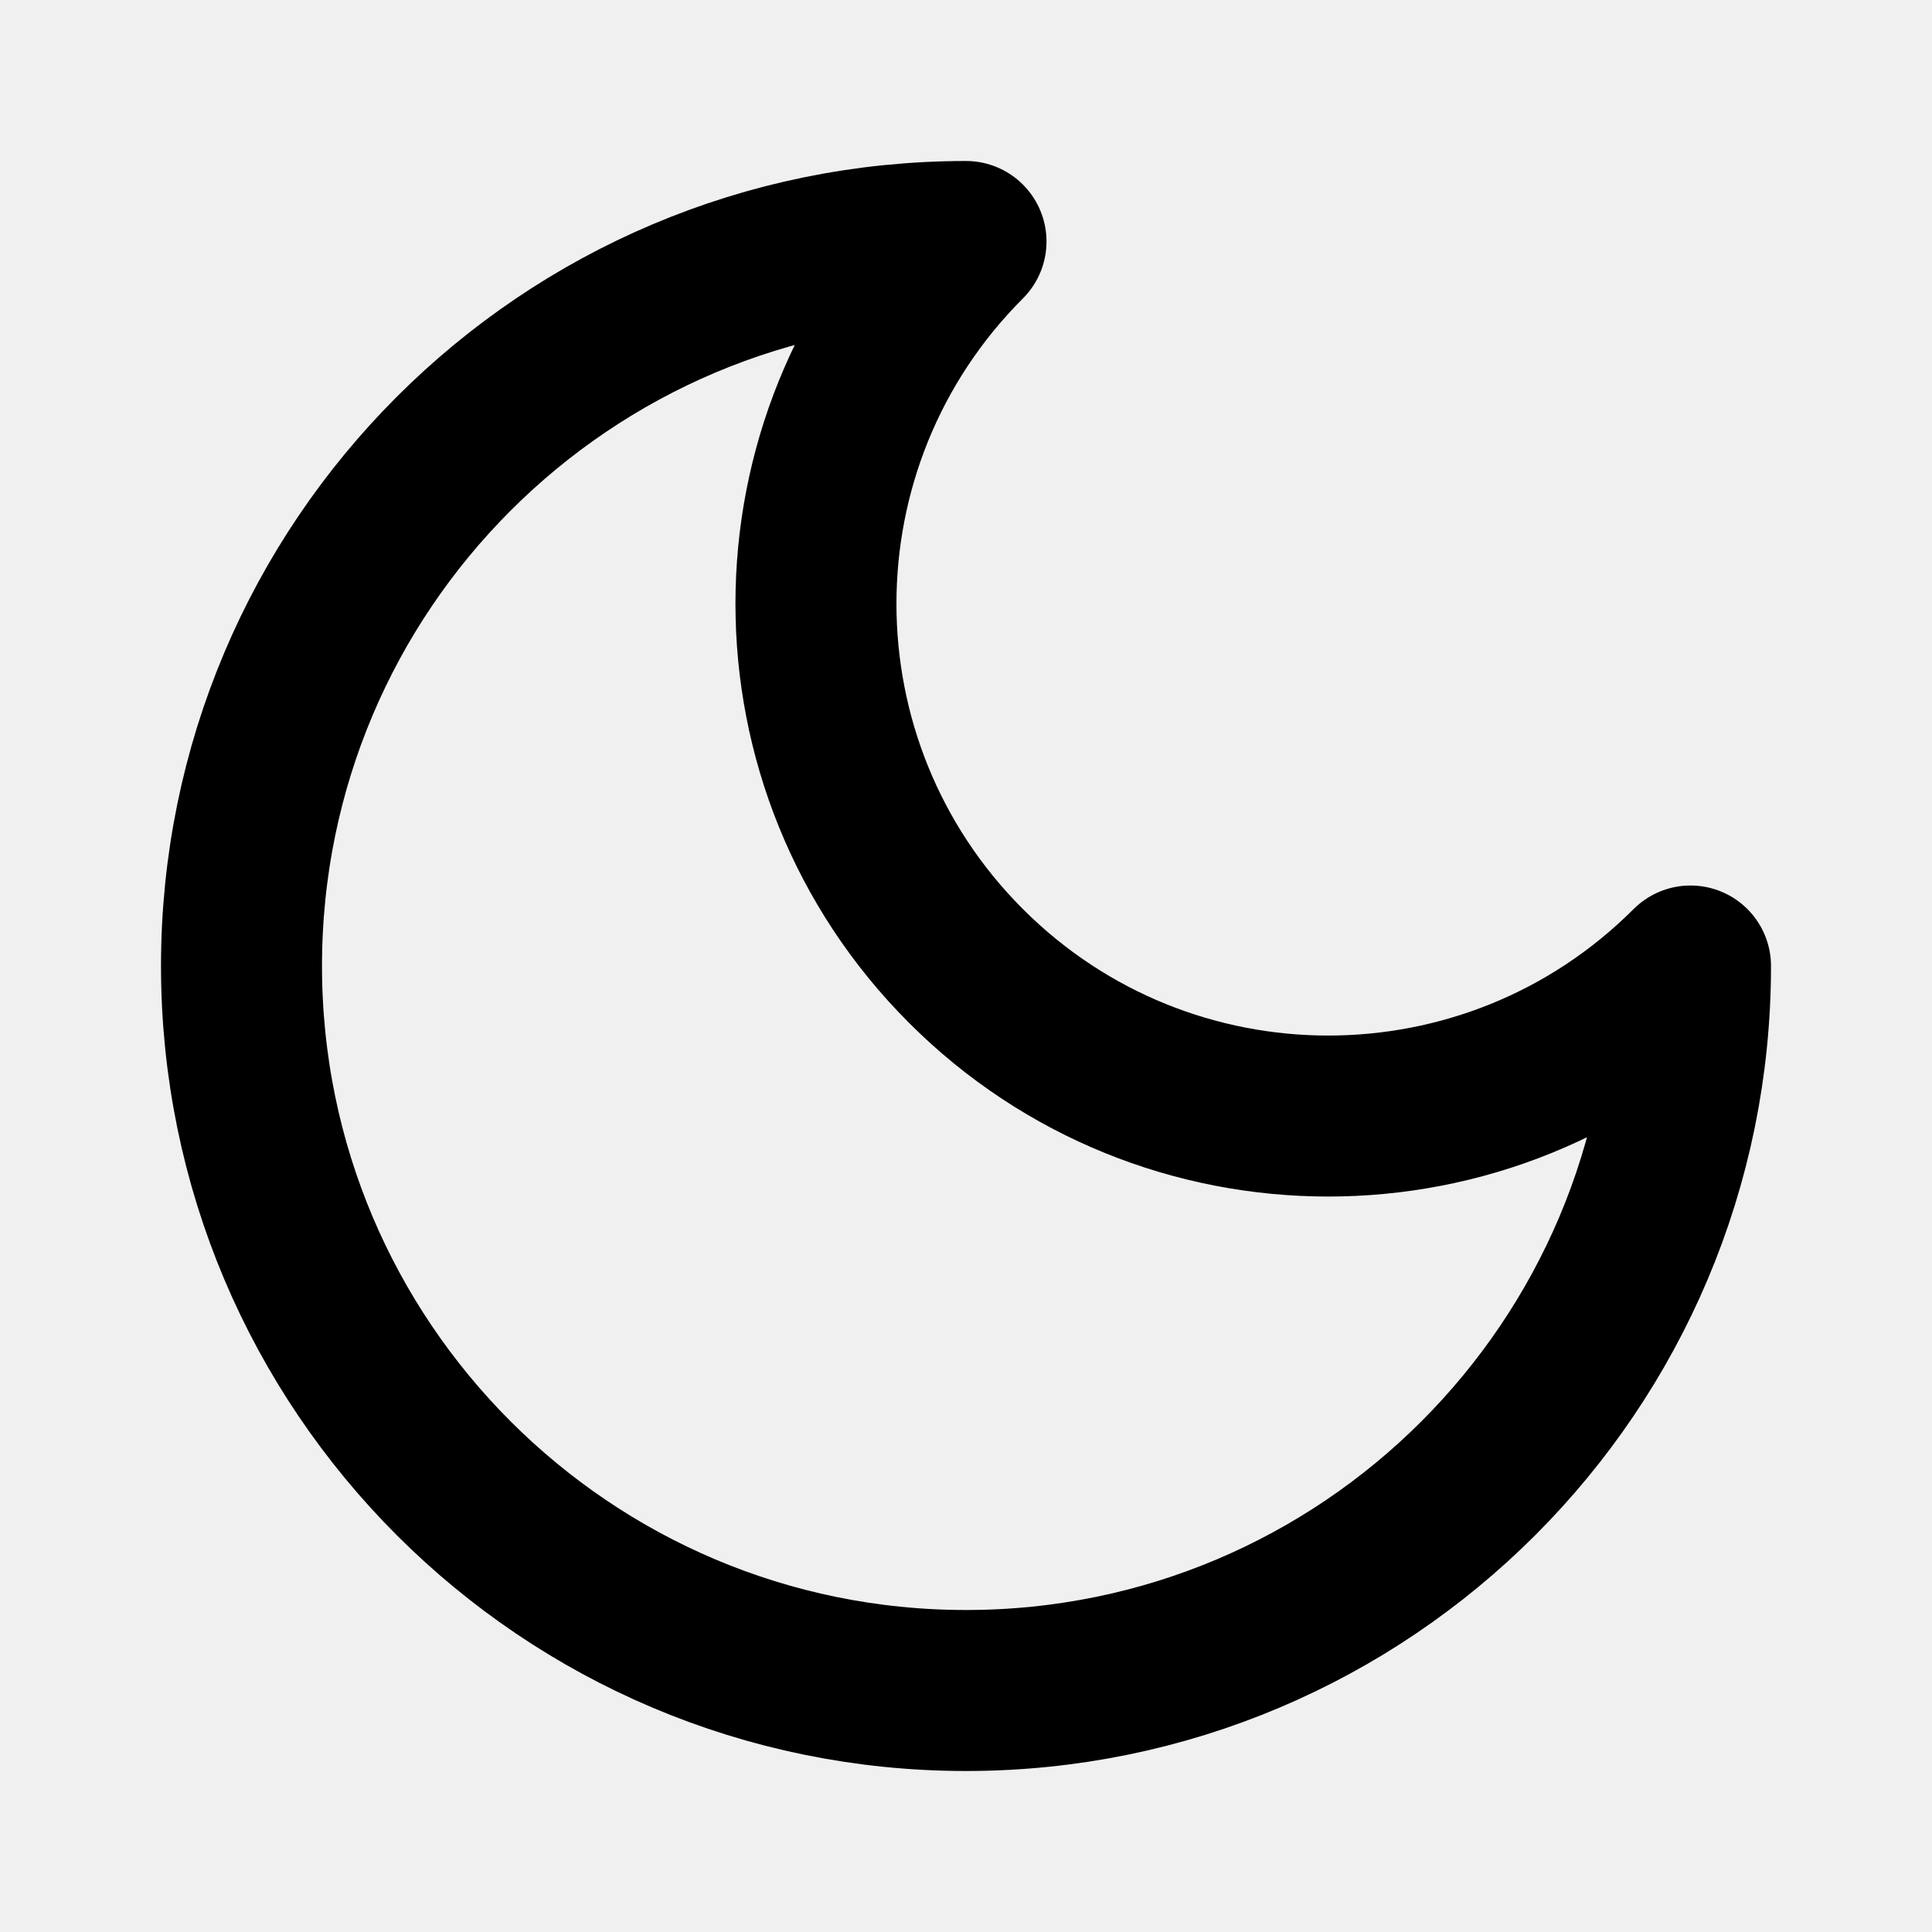
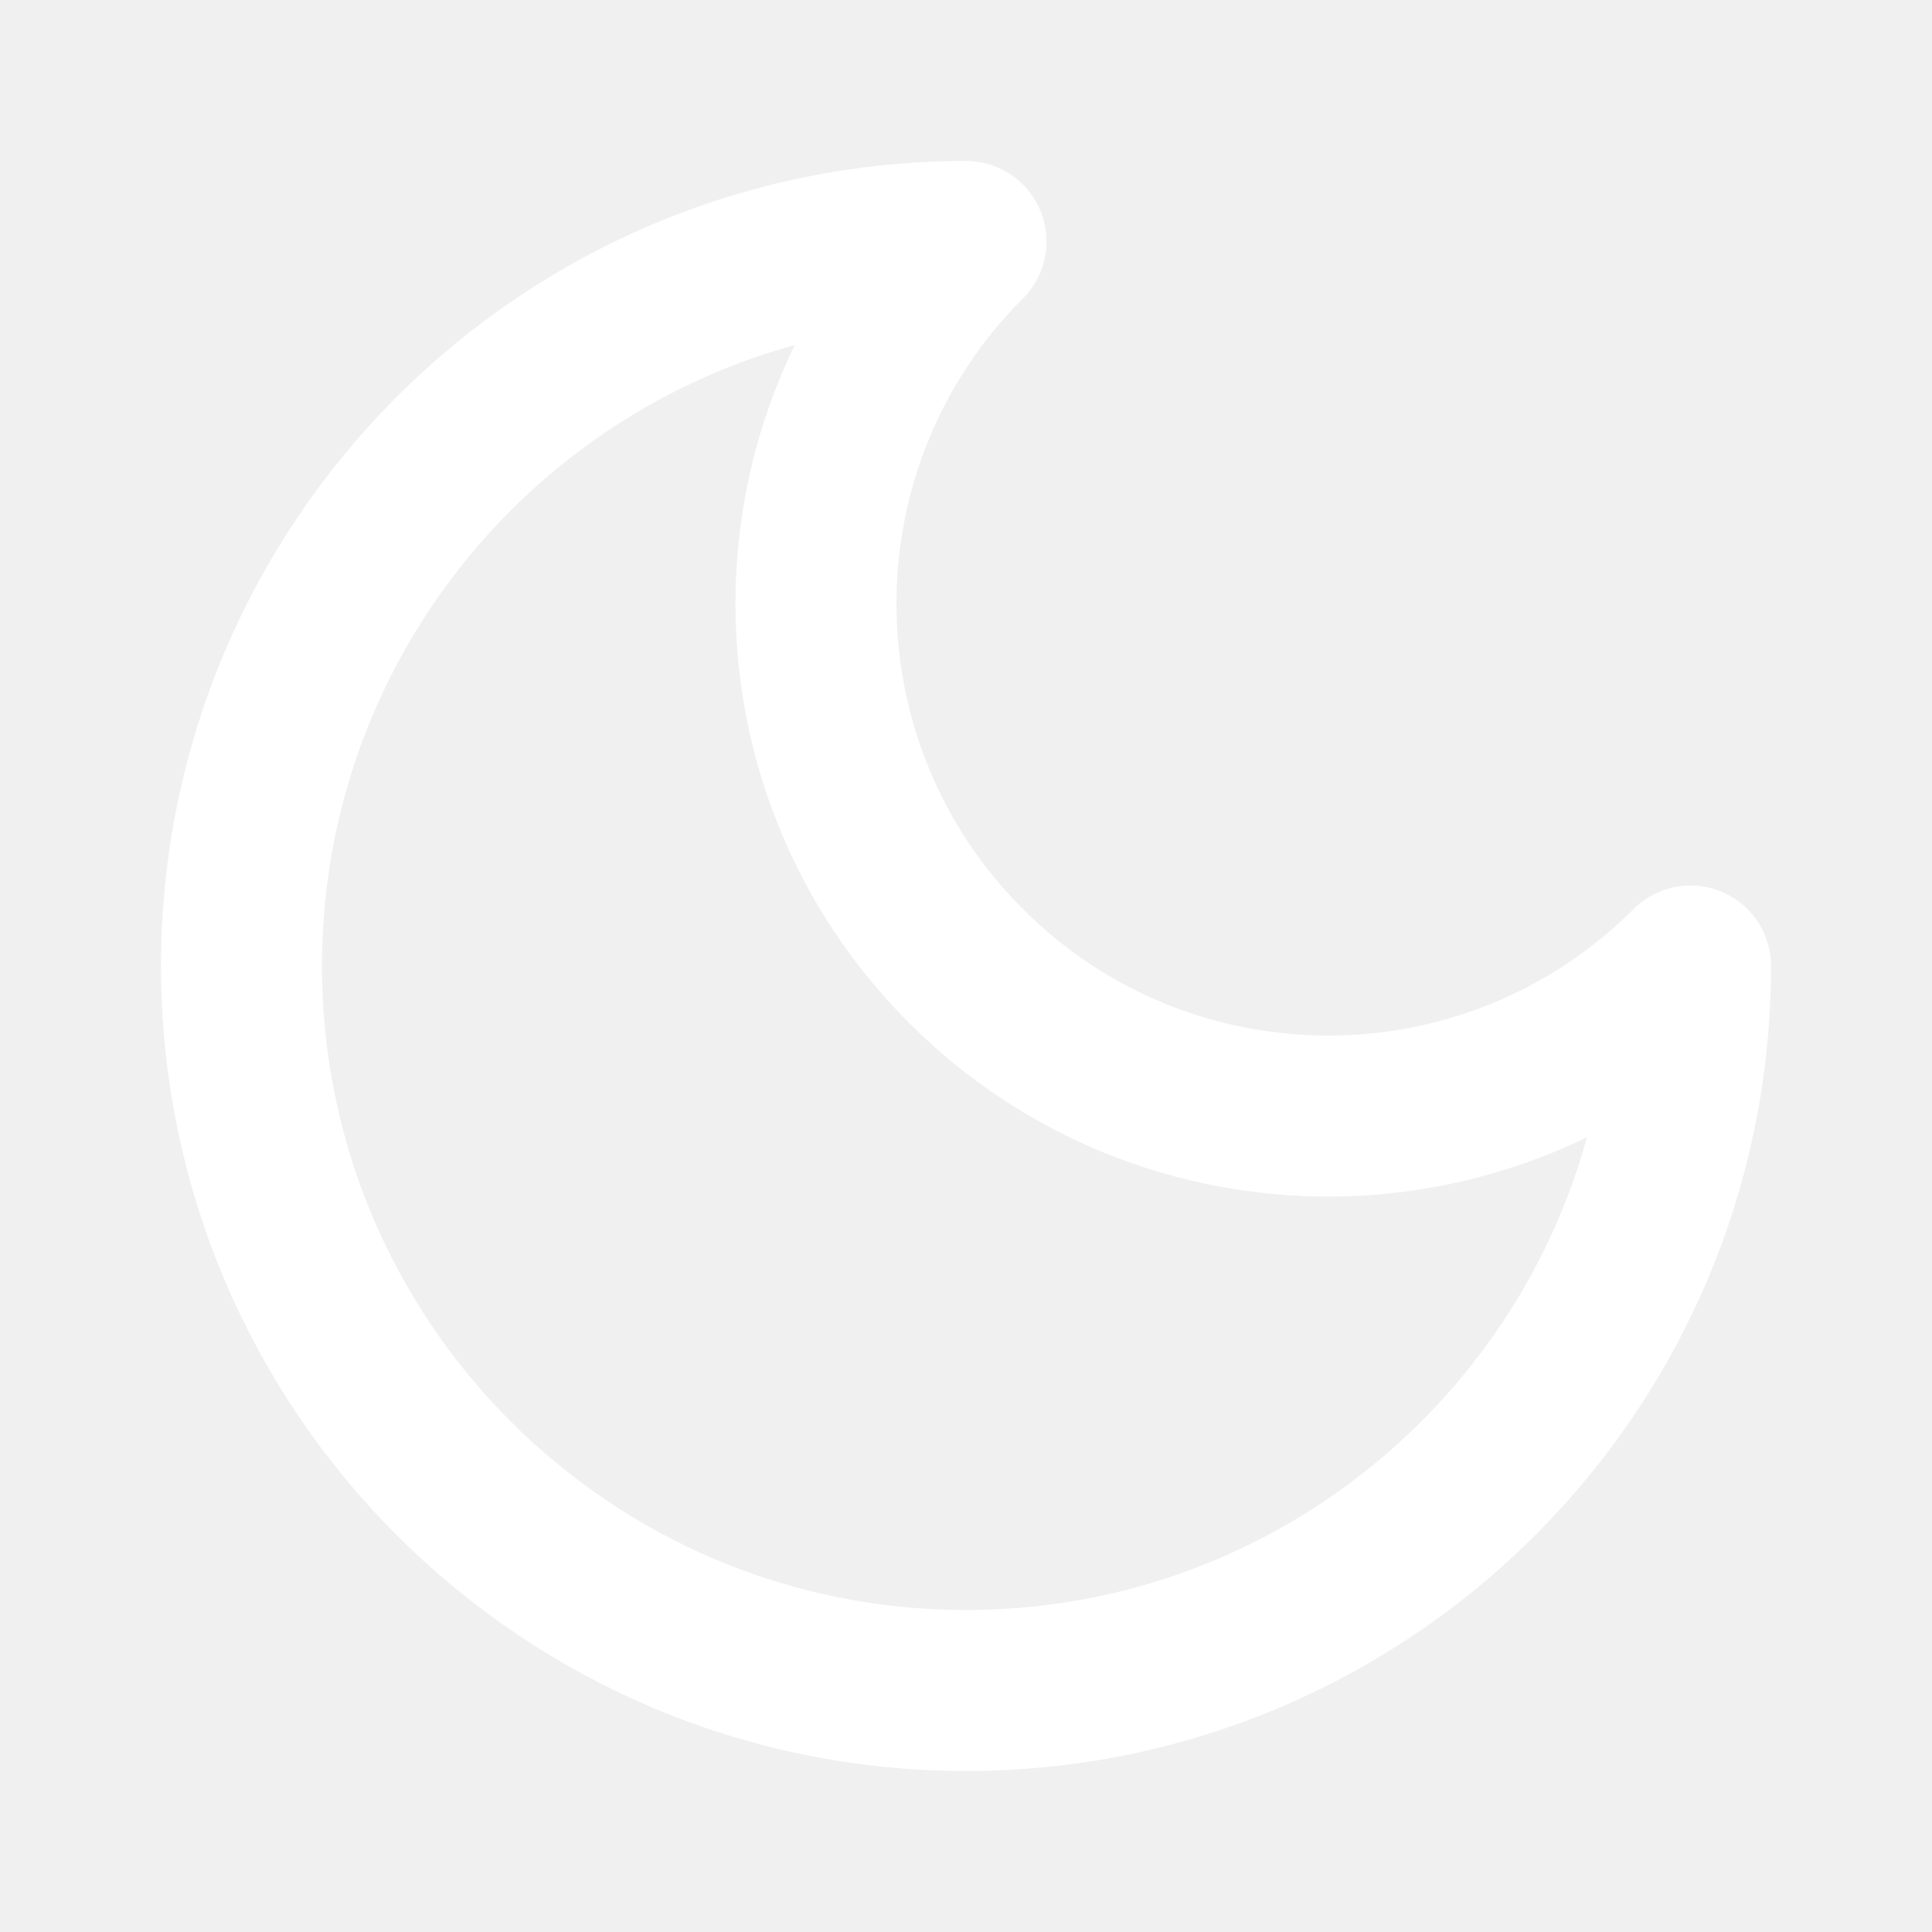
- <svg xmlns="http://www.w3.org/2000/svg" width="24" height="24" viewBox="0 0 24 24" fill="none" stroke="currentColor" stroke-width="2" stroke-linecap="round" stroke-linejoin="round" class="lucide lucide-moon-icon lucide-moon">
+ <svg xmlns="http://www.w3.org/2000/svg" width="24" height="24" viewBox="0 0 24 24" fill="none" stroke="#ffffff" stroke-width="2" stroke-linecap="round" stroke-linejoin="round" class="lucide lucide-moon-icon lucide-moon">
  <path d="M12 3a6 6 0 0 0 9 9 9 9 0 1 1-9-9Z" />
</svg>
